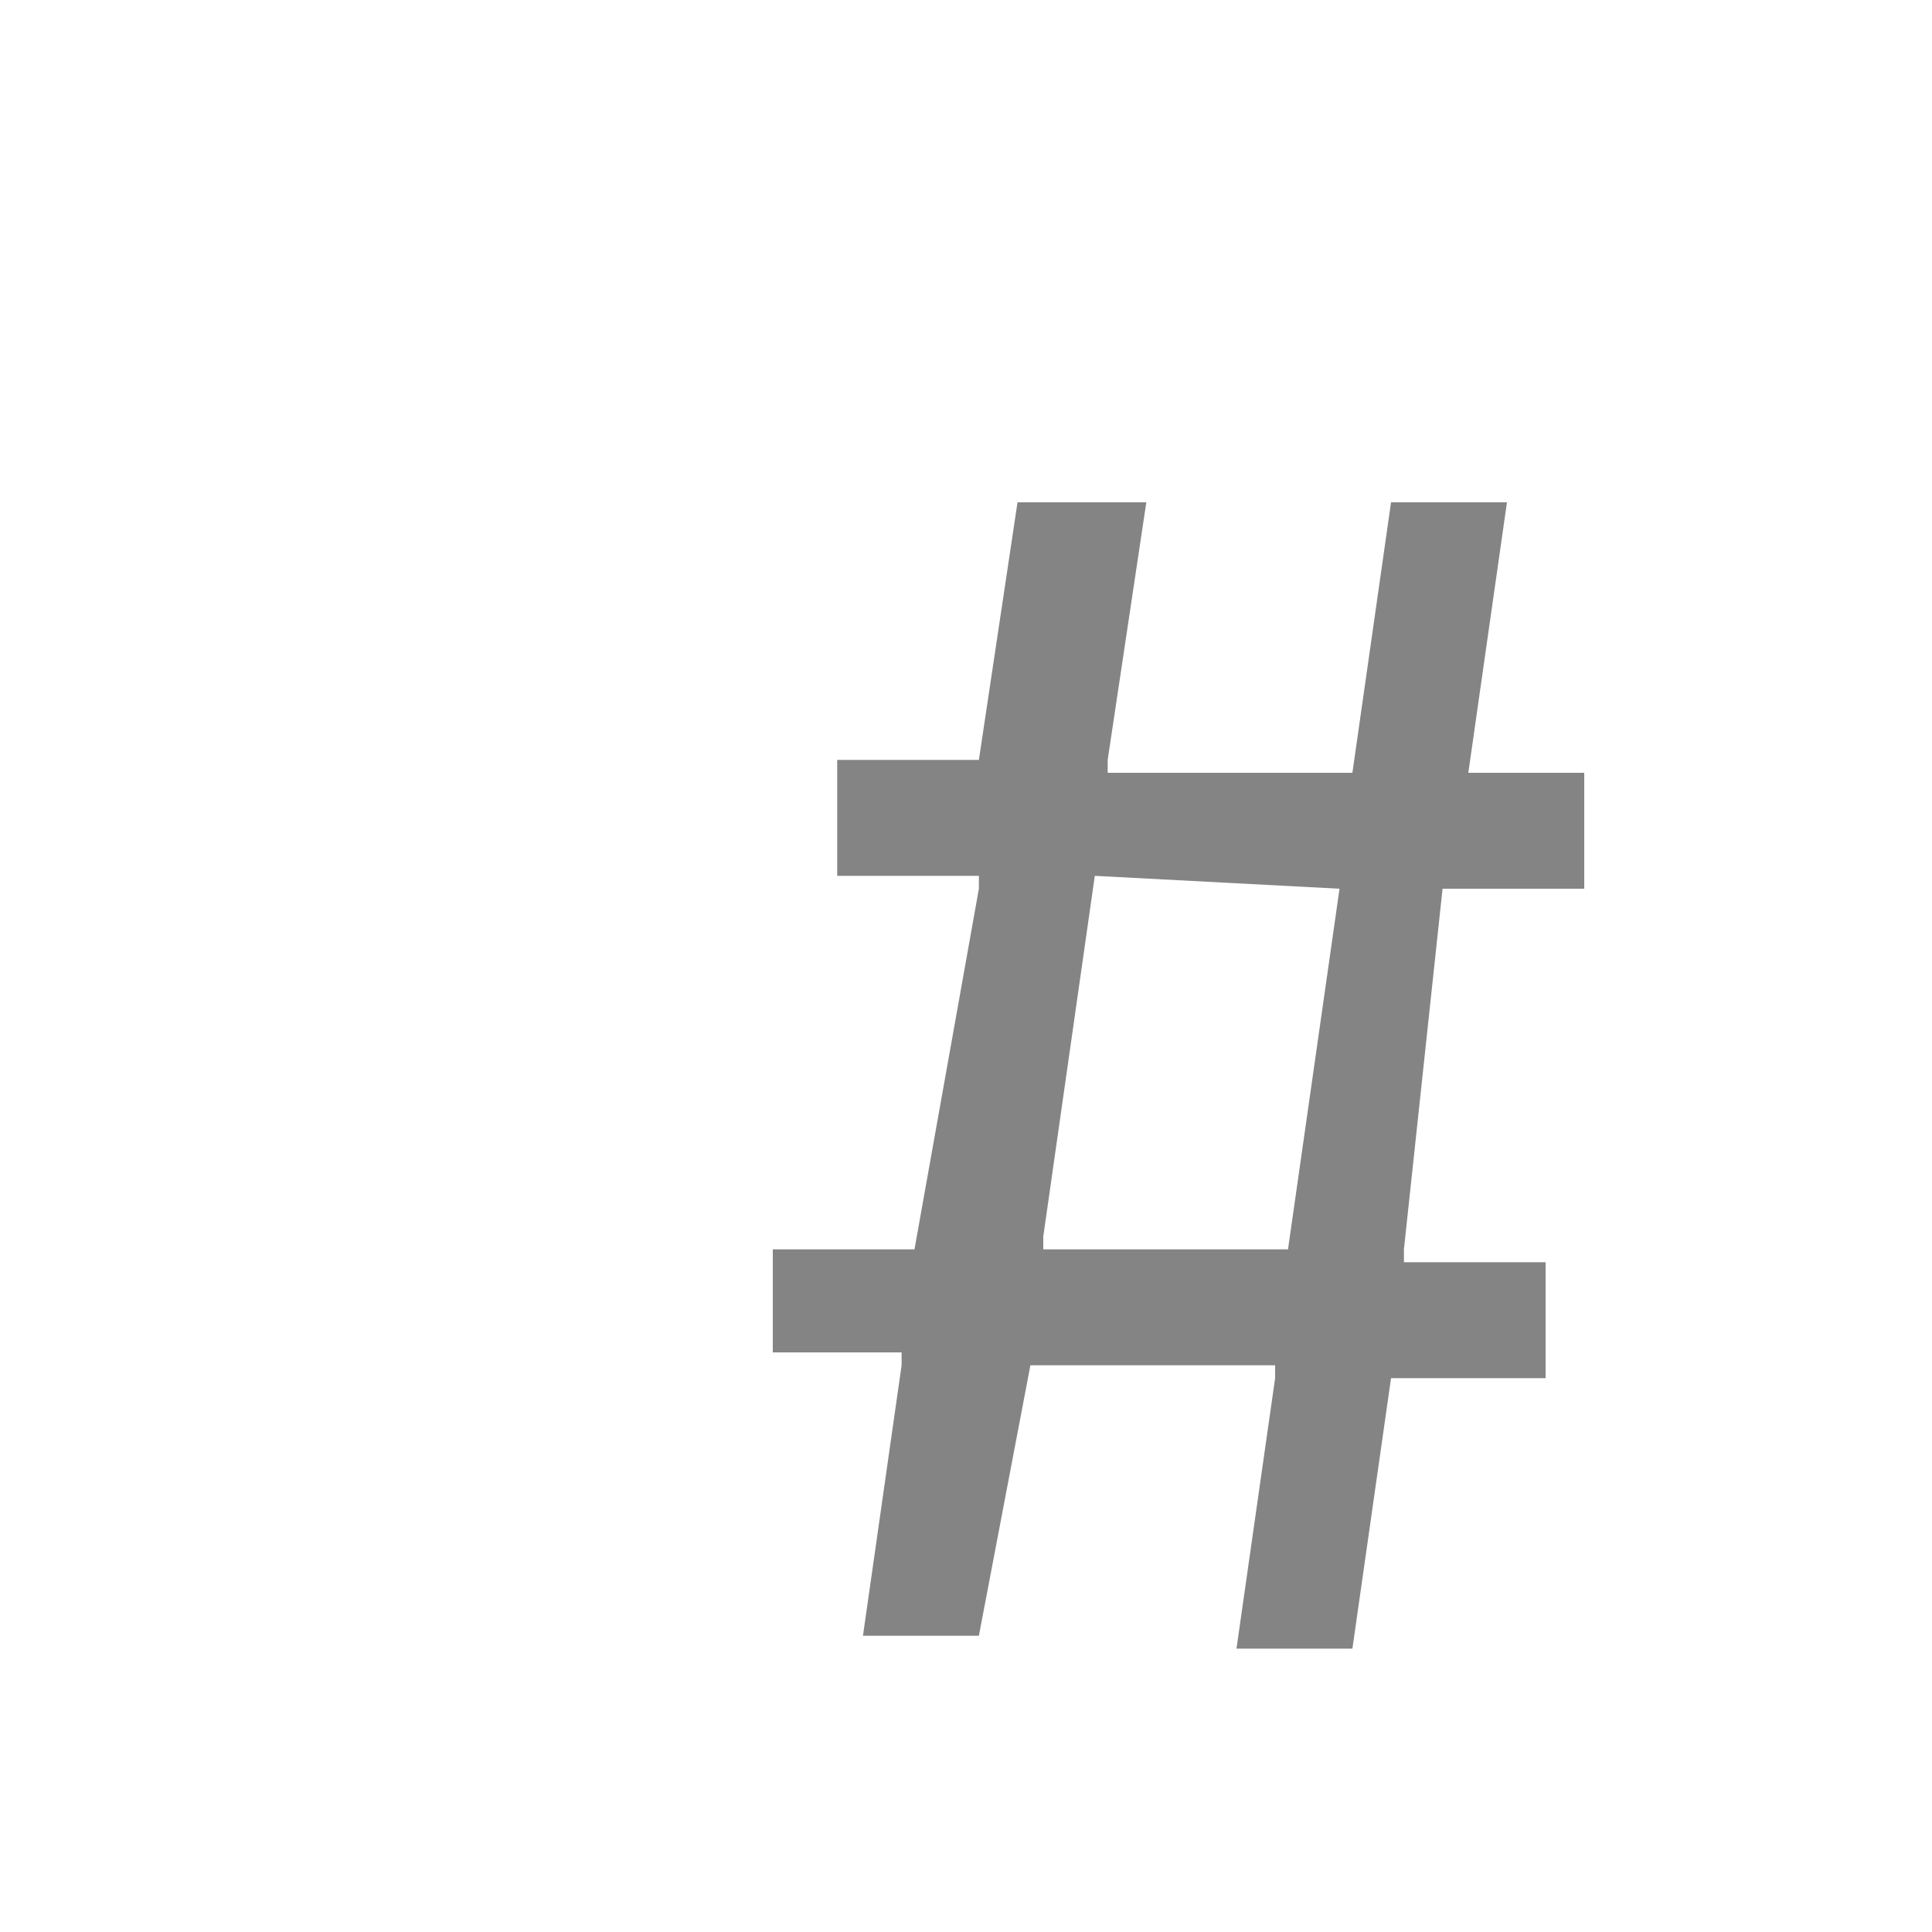
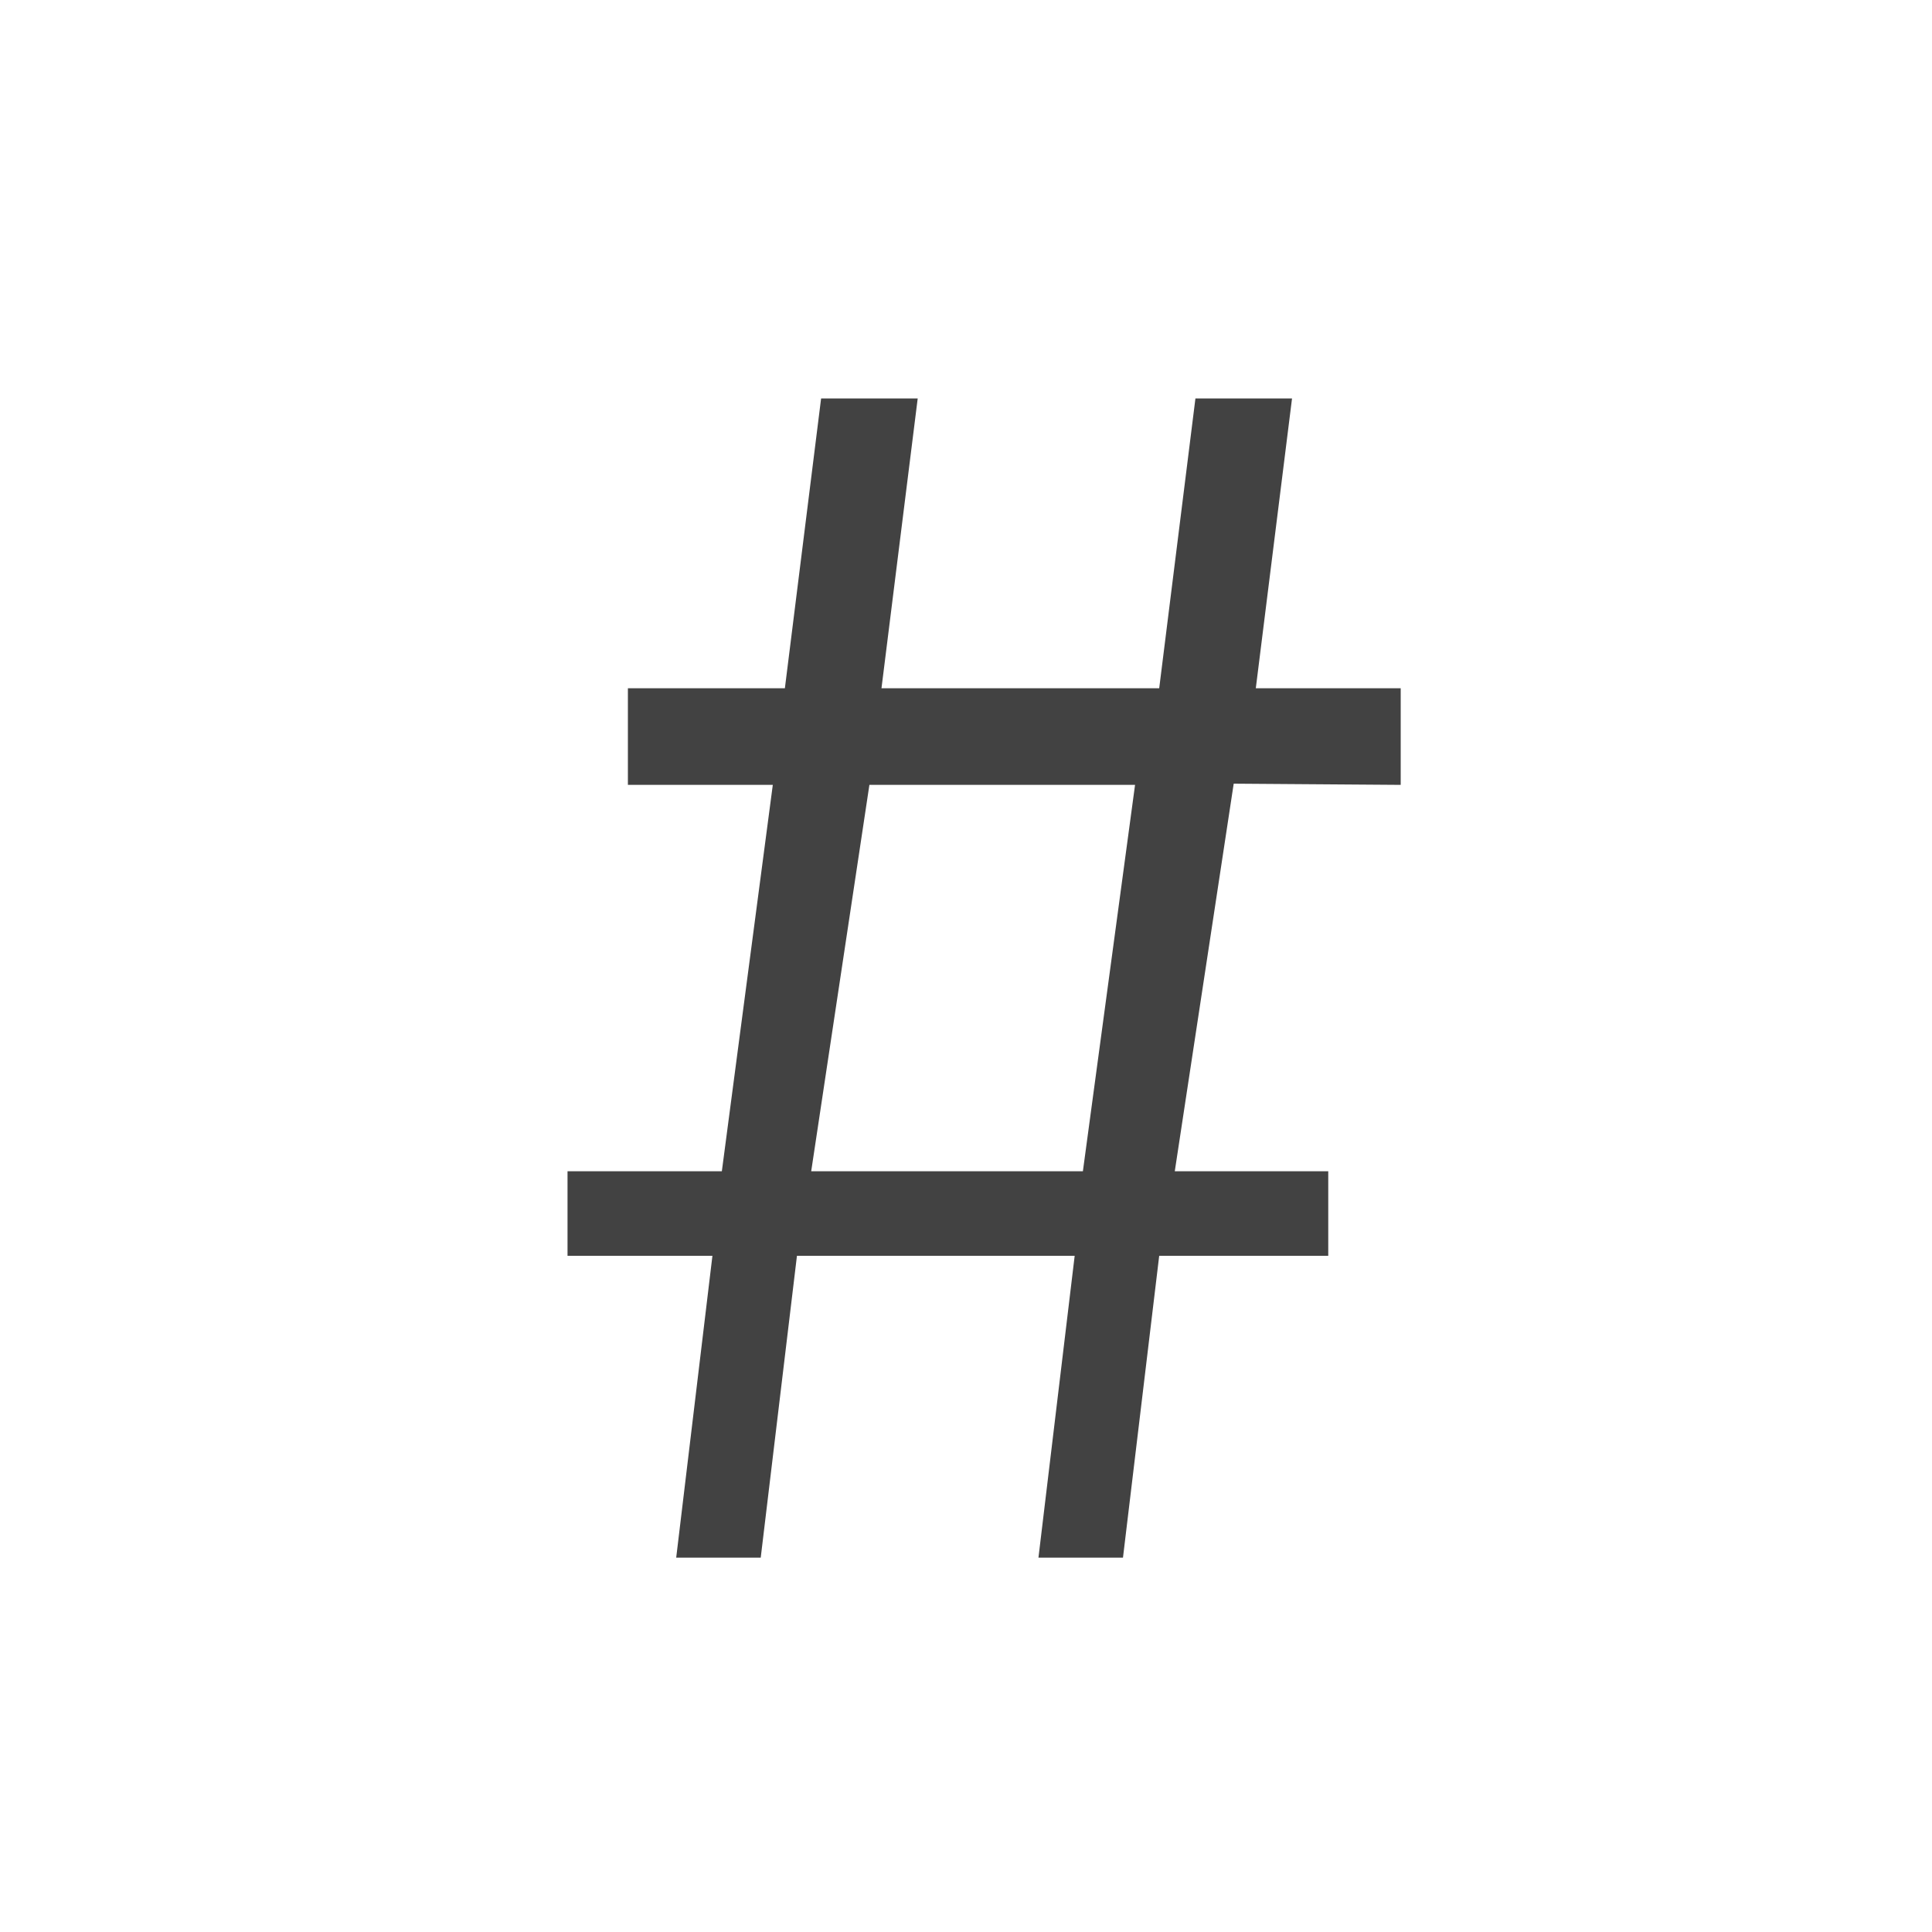
- <svg xmlns="http://www.w3.org/2000/svg" version="1.1" id="Layer_1" x="0px" y="0px" width="15px" height="15px" viewBox="0 0 15 15" style="enable-background:new 0 0 15 15;" xml:space="preserve">
+ <svg xmlns="http://www.w3.org/2000/svg" version="1.1" id="Layer_1" x="0px" y="0px" viewBox="0 0 16 16" style="enable-background:new 0 0 16 16;" xml:space="preserve">
+   <style type="text/css">
+ 	.st0{fill:#424242;}
+ </style>
  <g>
-     <path style="fill:#848484;" d="M11.4,6L11.4,6l0.3-2.1h-0.9L10.5,6l0,0l0,0H8.7H8.6V5.9l0.3-2h-1l-0.3,2l0,0l0,0H6.5v0.9h1h0.1v0.1   L7.1,9.7l0,0l0,0H6v0.8h1l0,0v0.1l-0.3,2.1h0.9L8,10.6l0,0l0,0h1.8h0.1v0.1l-0.3,2.1h0.9l0.3-2.1l0,0l0,0H12V9.8h-1h-0.1V9.7   l0.3-2.8l0,0l0,0h1.1V6H11.4L11.4,6z M10.4,6.9L10,9.7l0,0l0,0H8.2H8.1V9.6l0.4-2.8l0,0l0,0L10.4,6.9L10.4,6.9L10.4,6.9z" />
+     <path class="st0" d="M9.729,9.7c0.424,0,0.847,0,1.271,0v0.7H9.6l-0.3,2.5H8.6   l0.3-2.5H6.6l-0.3,2.5H5.6l0.3-2.5H4.7V9.7c0.426,0,0.852,0,1.278,0   C6.119,8.633,6.259,7.567,6.4,6.5H5.2V5.7H6.5l0.3-2.4h0.8   L7.3,5.7h2.3l0.3-2.4h0.8l-0.3,2.4h1.2V6.5   c-0.461-0.003-0.922-0.007-1.383-0.01C10.054,7.56,9.892,8.63,9.729,9.7z    M8.968,9.7C9.112,8.633,9.256,7.567,9.4,6.5H7.2   C7.039,7.567,6.879,8.633,6.718,9.7C7.468,9.7,8.218,9.7,8.968,9.7z" />
  </g>
+   <path class="st0" d="M12.412,8.978" />
</svg>
